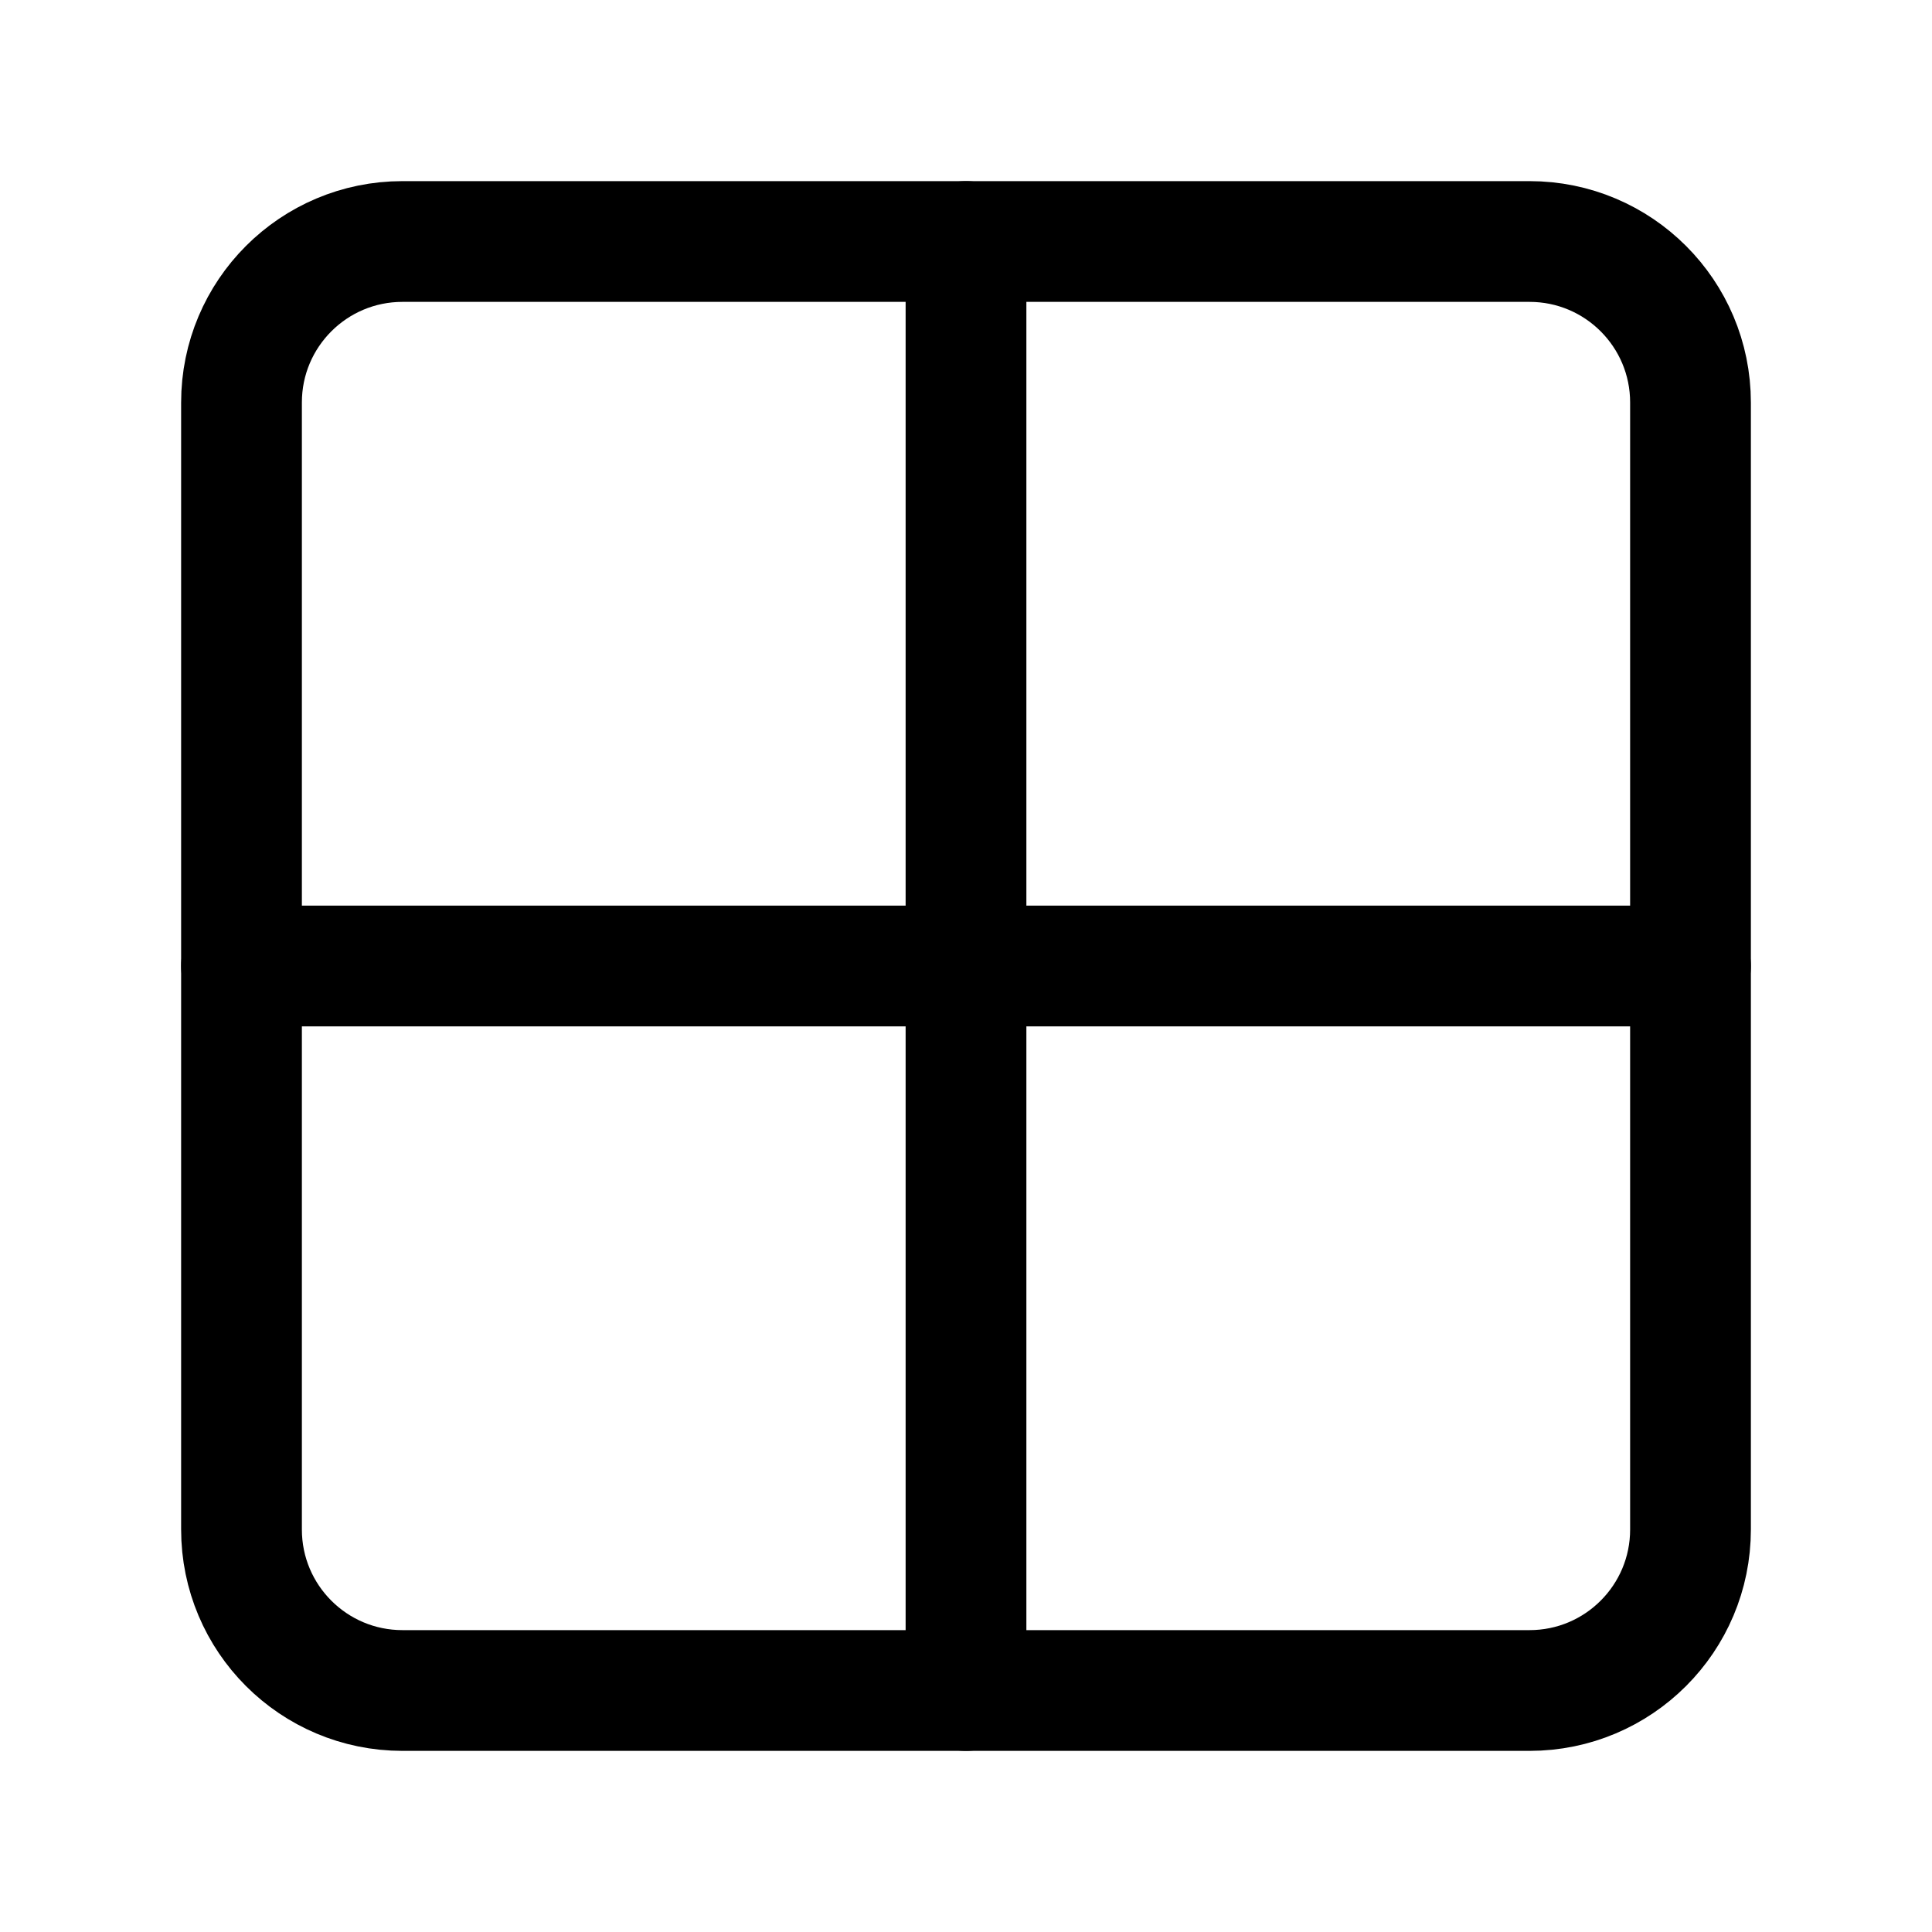
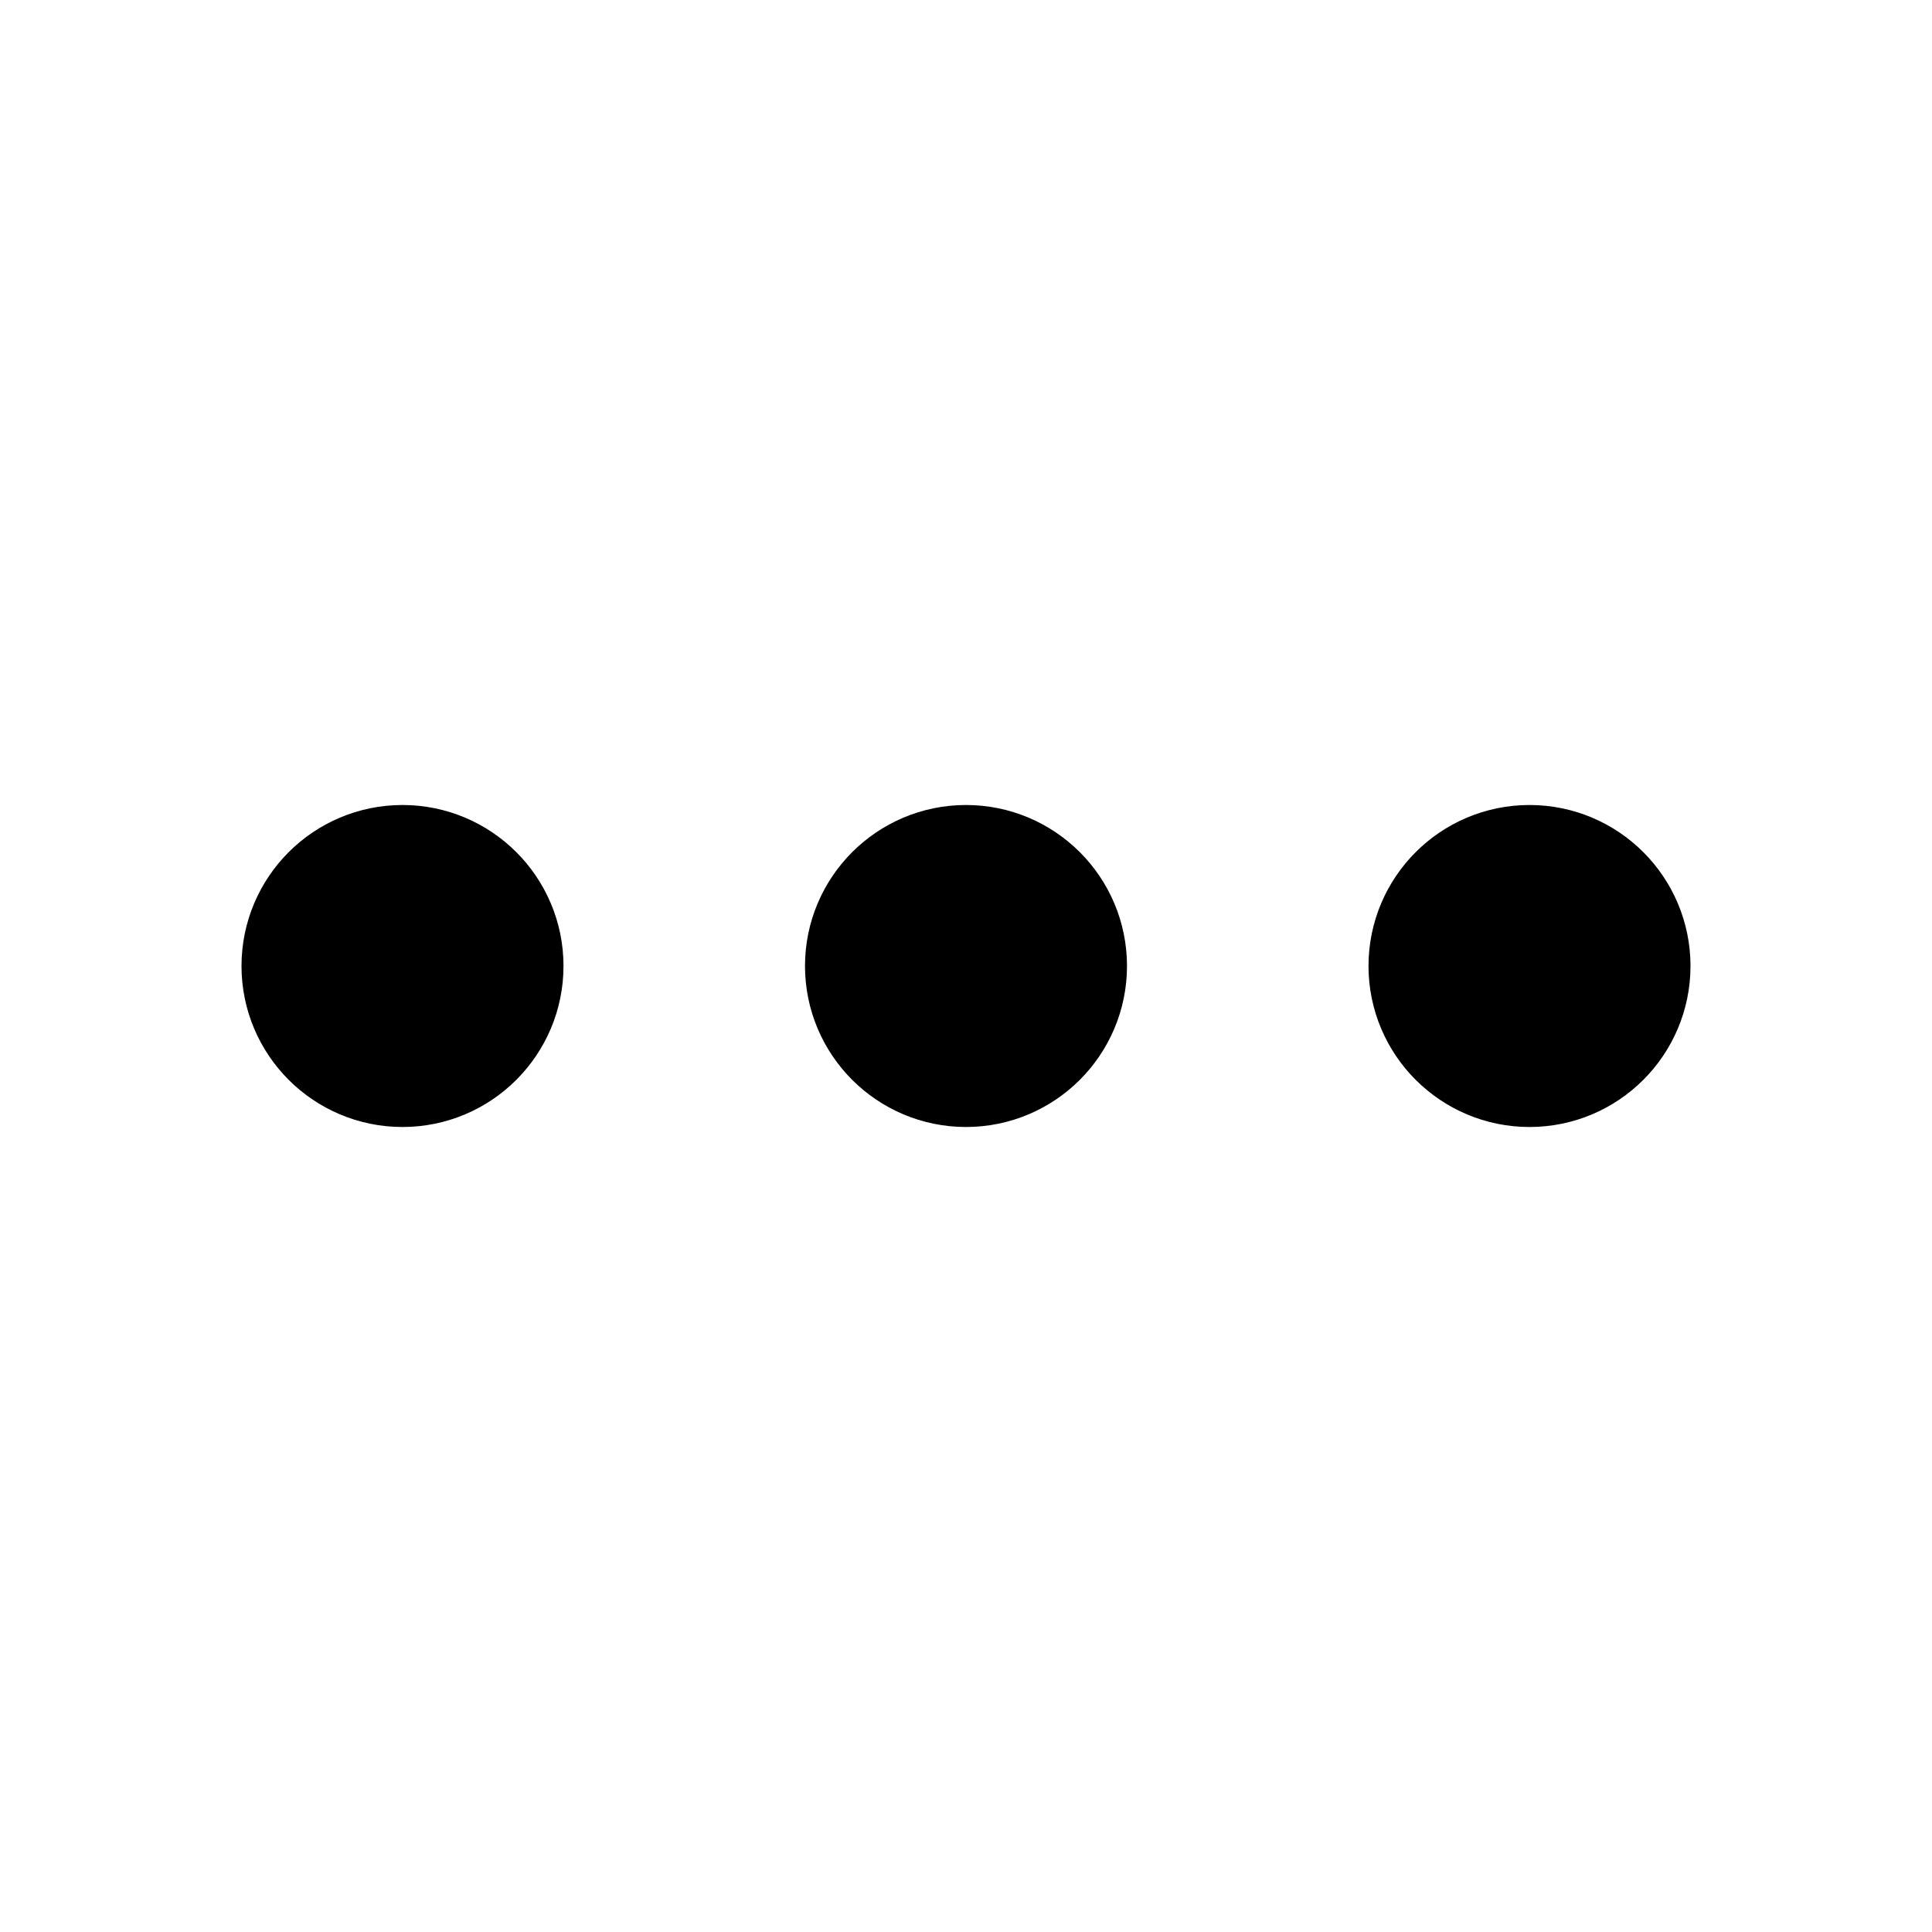
- <svg xmlns="http://www.w3.org/2000/svg" preserveAspectRatio="none" overflow="visible" style="display: block;" width="24" height="24" viewBox="0 0 24 24" fill="none">
-   <g id="icon/grid">
-     <path id="Vector" d="M12 3V21" stroke="black" stroke-width="1.5" stroke-linecap="round" stroke-linejoin="round" />
-     <path id="Vector_2" d="M3 12H21" stroke="black" stroke-width="1.5" stroke-linecap="round" stroke-linejoin="round" />
-     <path id="Vector_3" d="M19 3H5C3.895 3 3 3.895 3 5V19C3 20.105 3.895 21 5 21H19C20.105 21 21 20.105 21 19V5C21 3.895 20.105 3 19 3Z" stroke="black" stroke-width="1.5" stroke-linecap="round" stroke-linejoin="round" />
-   </g>
+ <svg xmlns="http://www.w3.org/2000/svg" width="24" height="24" viewBox="0 0 24 24" fill="none">
+   <path d="M12 13C12.552 13 13 12.552 13 12C13 11.448 12.552 11 12 11C11.448 11 11 11.448 11 12C11 12.552 11.448 13 12 13Z" stroke="black" stroke-width="2" stroke-linecap="round" stroke-linejoin="round" />
+   <path d="M19 13C19.552 13 20 12.552 20 12C20 11.448 19.552 11 19 11C18.448 11 18 11.448 18 12C18 12.552 18.448 13 19 13Z" stroke="black" stroke-width="2" stroke-linecap="round" stroke-linejoin="round" />
+   <path d="M5 13C5.552 13 6 12.552 6 12C6 11.448 5.552 11 5 11C4.448 11 4 11.448 4 12C4 12.552 4.448 13 5 13Z" stroke="black" stroke-width="2" stroke-linecap="round" stroke-linejoin="round" />
</svg>
